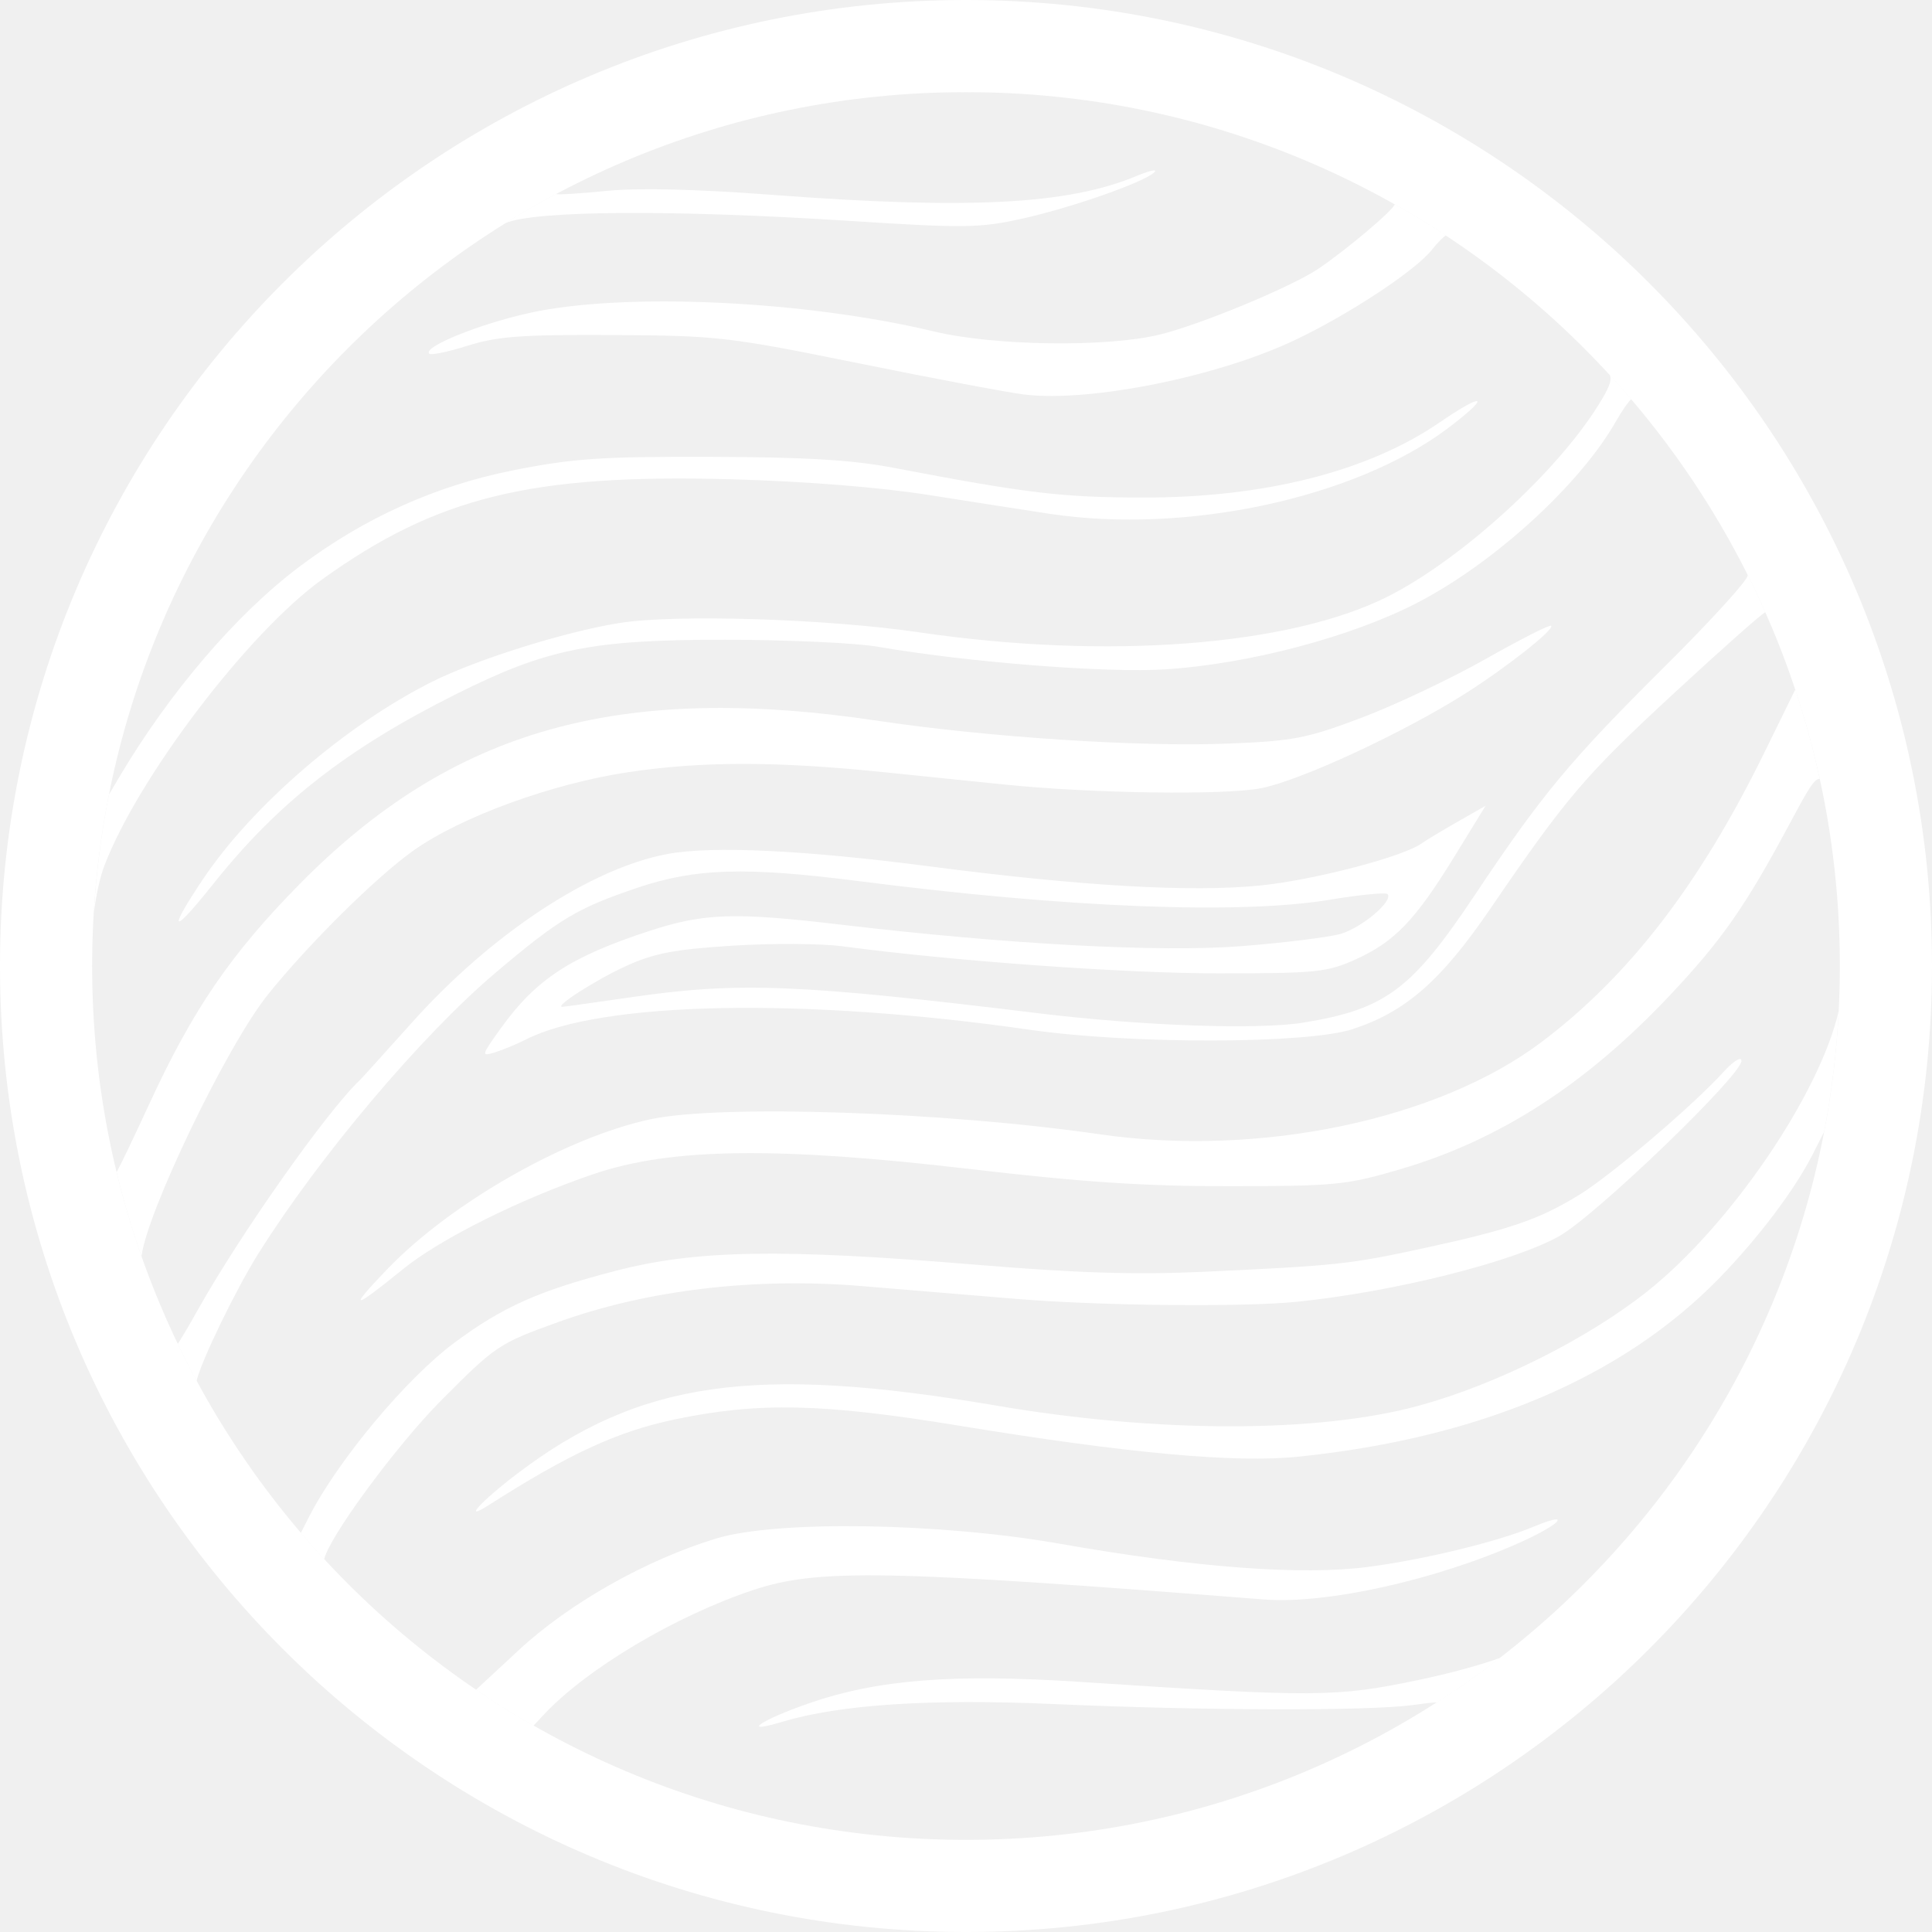
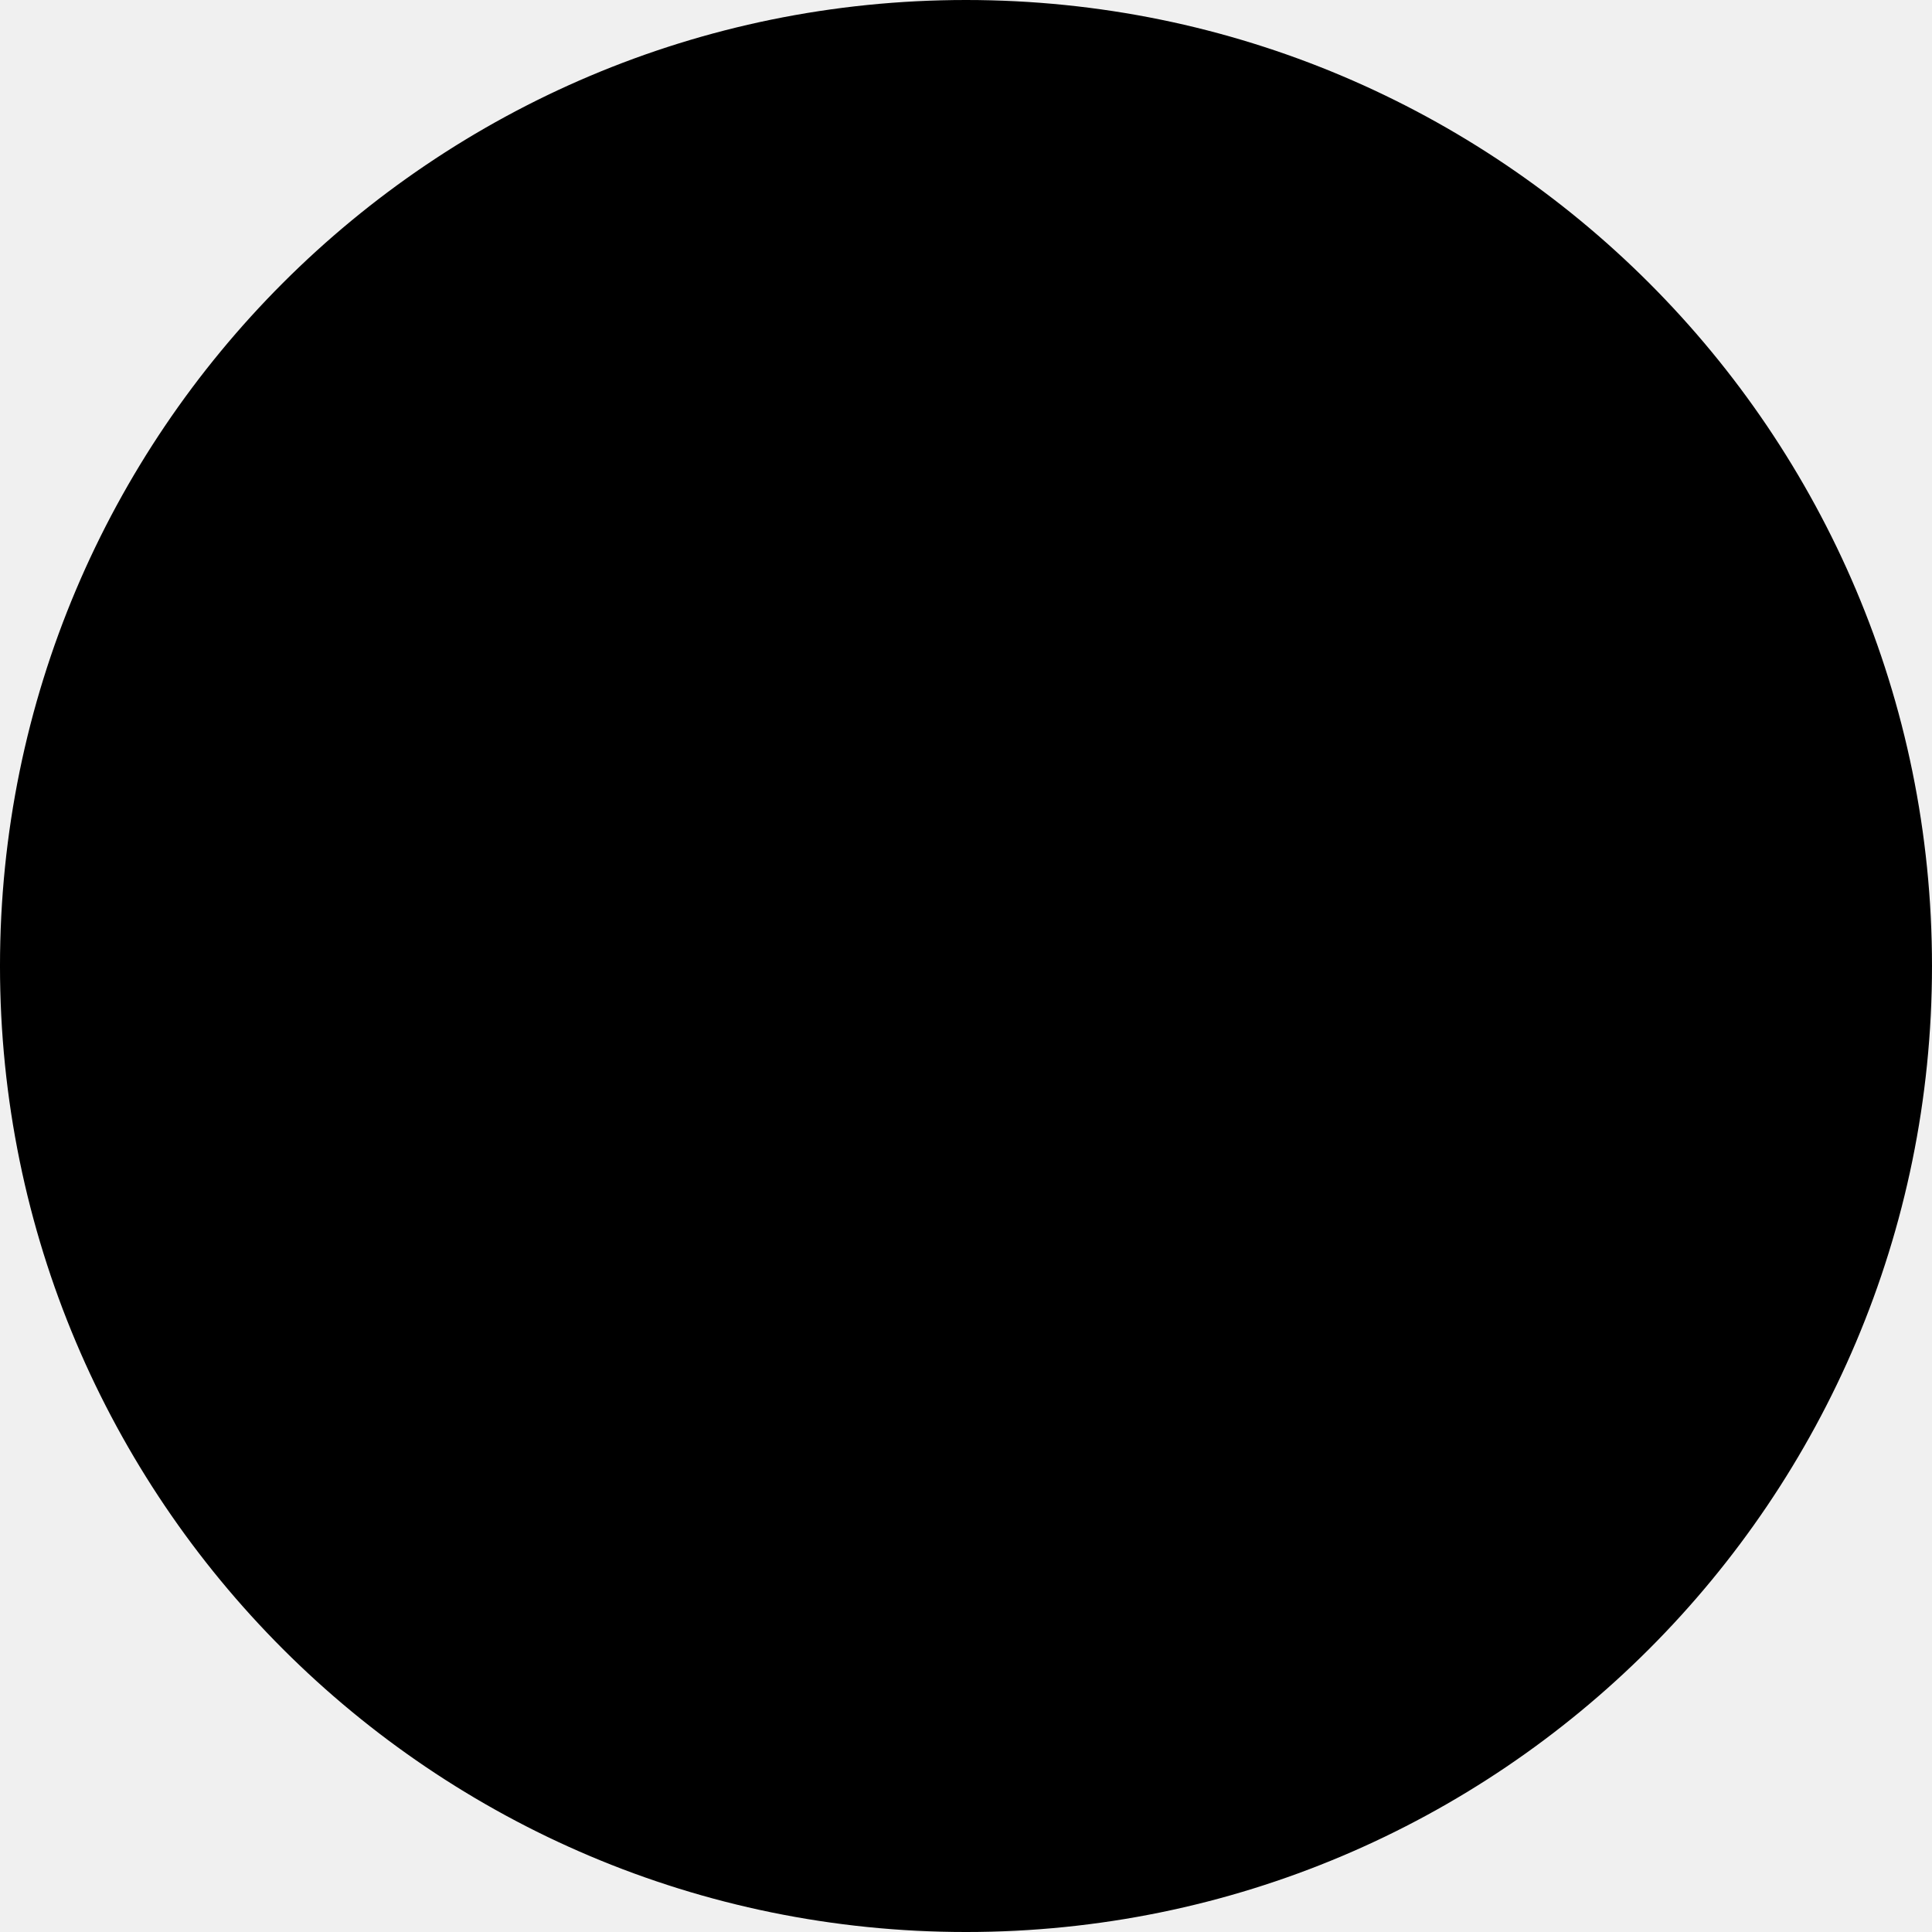
<svg xmlns="http://www.w3.org/2000/svg" width="197.092mm" height="197.092mm" viewBox="0 0 197.092 197.092">
  <g style="display:inline;opacity:1" transform="translate(-5.172589,-36.43783)">
-     <circle style="fill:none;stroke:#ffffff;stroke-width:9.4;stroke-miterlimit:4;stroke-dasharray:none;stroke-opacity:1" cx="103.718" cy="134.984" r="93.846" />
-     <path style="fill:#ffffff;stroke-width:2.346" d="m 392.008,173.246 c -3.854,0 -7.687,0.087 -11.51,0.215 3.74,-0.085 7.486,-0.164 11.422,-0.164 4.022,0 7.883,0.079 11.721,0.17 -3.863,-0.131 -7.737,-0.221 -11.633,-0.221 z m 72.346,30.193 c -1.067,0.069 -3.514,0.842 -6.74,2.188 -26.345,10.991 -64.678,12.948 -140.77,7.188 -28.65,-2.169 -51.282,-2.704 -63.346,-1.5 -10.323,1.031 -19.141,1.571 -19.594,1.199 -0.003,-0.002 -9.1e-4,-0.006 -0.004,-0.008 -6.715,3.569 -13.294,7.36 -19.729,11.361 0.054,-0.024 0.116,-0.06 0.17,-0.084 11.189,-4.927 64.254,-5.29 132.576,-0.908 44.433,2.85 50.448,2.775 66.635,-0.826 19.402,-4.317 47.367,-14.138 51.1,-17.945 0.484,-0.494 0.341,-0.705 -0.299,-0.664 z m 92.951,13.002 c -0.207,2.034 -18.064,17.166 -29.307,24.82 -10.283,7.001 -45.997,21.806 -61.592,25.533 -20.557,4.913 -63.636,4.27 -86.85,-1.295 -49.86,-11.953 -119.569,-15.148 -155.785,-7.139 -19.514,4.315 -41.282,13.155 -38.715,15.723 0.675,0.675 7.375,-0.718 14.891,-3.096 11.317,-3.58 20.92,-4.283 55.896,-4.09 40.392,0.223 44.529,0.699 95.02,10.938 29.034,5.887 57.695,11.29 63.691,12.006 25.395,3.032 74.436,-6.847 104.277,-21.008 20.945,-9.939 46.567,-26.851 52.92,-34.928 1.912,-2.431 3.969,-4.521 5.277,-5.443 -6.425,-4.225 -13.002,-8.235 -19.725,-12.021 z m 82.973,65.814 c 0.808,2.422 -0.428,5.211 -4.539,11.801 -16.254,26.055 -52.895,59.375 -80.9,73.566 -37.788,19.149 -108.338,24.572 -180.84,13.904 -35.649,-5.246 -94.192,-7.057 -115.732,-3.582 -21.105,3.405 -55.047,14.07 -72.244,22.701 -33.314,16.721 -69.384,47.865 -88.379,76.311 -13.812,20.683 -11.722,21.497 4.113,1.604 25.012,-31.423 51.614,-52.2 93.898,-73.34 34.808,-17.402 52.116,-20.882 103.594,-20.838 23.872,0.021 50.267,1.226 58.654,2.68 34.582,5.992 88.308,10.214 111.096,8.729 32.237,-2.101 71.51,-12.486 96.934,-25.631 29.654,-15.331 62.668,-45.448 76.627,-69.9 2.395,-4.196 4.846,-7.725 5.969,-8.672 -2.695,-3.161 -5.442,-6.274 -8.25,-9.332 z m -51.631,10.139 c -1.549,0.263 -6.329,2.917 -14.01,8.184 -27.657,18.965 -67.714,29.089 -114.678,28.98 -31.376,-0.072 -44.419,-1.636 -96.191,-11.529 -15.586,-2.978 -34.018,-4.071 -70.385,-4.172 -42.373,-0.117 -53.043,0.618 -76.223,5.254 -29.79,5.958 -57.179,18.316 -82.078,37.033 -24.43,18.364 -50.35,48.678 -69.809,81.643 l -3.719,6.299 c -2.946,14.853 -4.911,30.061 -5.84,45.553 1.007,-7.198 2.339,-13.547 4.049,-18.049 12.876,-33.909 55.43,-89.904 83.902,-110.404 44.288,-31.888 80.685,-40.801 157.928,-38.672 28.636,0.789 57.159,3.065 76.25,6.082 16.775,2.651 37.647,5.9 46.381,7.223 52.684,7.977 117.905,-6.052 153.67,-33.055 9.395,-7.093 12.744,-10.707 10.752,-10.369 z m 104.695,66.777 c 0.021,0.146 0.06,0.316 0.06,0.434 0,1.824 -14.325,17.557 -31.834,34.959 -36.887,36.663 -47.339,49.24 -73.531,88.479 -24.215,36.277 -34.384,43.83 -65.904,48.953 -17.505,2.845 -62.266,1.275 -102.059,-3.582 -92.525,-11.293 -115.757,-12.214 -157.014,-6.221 -14.096,2.048 -26.116,3.723 -26.711,3.723 -3.288,0 12.94,-10.403 24.441,-15.668 10.841,-4.963 18.687,-6.474 41.029,-7.9 15.194,-0.97 34.291,-0.873 42.439,0.215 42.647,5.694 108.65,10.449 145.027,10.449 37.907,0 41.978,-0.416 53.064,-5.434 14.946,-6.765 22.912,-15.086 38.078,-39.779 l 11.918,-19.404 -11.059,6.318 c -6.083,3.475 -12.134,7.118 -13.445,8.094 -6.887,5.125 -41.306,14.162 -62.051,16.291 -26.722,2.742 -69.239,0.305 -127.662,-7.318 -48.298,-6.302 -83.988,-7.996 -101.172,-4.803 -29.556,5.493 -67.936,30.796 -98.539,64.965 -10.323,11.526 -19.33,21.484 -20.016,22.129 -12.648,11.902 -46.16,59.391 -62.502,88.568 -3.308,5.906 -6.305,10.966 -7.832,13.283 2.31,4.816 4.735,9.566 7.264,14.252 1.742,-7.55 14.977,-35.005 23.91,-49.236 23.504,-37.444 62.956,-84.129 91.502,-108.273 24.412,-20.648 31.355,-24.805 54.482,-32.627 22.472,-7.6 41.768,-8.177 85.635,-2.564 80.608,10.313 146.719,12.912 181.539,7.137 11.455,-1.9 21.4,-2.881 22.102,-2.18 2.512,2.512 -9.896,13.041 -18.121,15.377 -4.612,1.31 -21.853,3.434 -38.312,4.721 -31.362,2.451 -90.167,-0.709 -154.246,-8.291 -40.998,-4.851 -52.774,-4.47 -73.797,2.393 -30.49,9.953 -43.82,18.672 -57.338,37.5 -7.607,10.596 -7.711,11.01 -2.346,9.352 3.088,-0.954 8.478,-3.189 11.977,-4.969 28.999,-14.749 107.205,-16.263 194.234,-3.76 39.299,5.646 107.057,5.511 124.588,-0.248 20.382,-6.696 34.053,-18.641 52.891,-46.217 29.596,-43.324 36.578,-51.514 71.162,-83.479 17.607,-16.273 32.627,-29.599 35.006,-31.096 -2.174,-4.911 -4.461,-9.758 -6.859,-14.541 z m -75.705,19.812 c -0.52,-0.52 -11.927,5.27 -25.35,12.865 -13.423,7.595 -34.961,17.786 -47.865,22.646 -21.155,7.969 -26.231,8.946 -51.617,9.938 -34.253,1.337 -92.194,-2.451 -134.902,-8.82 -99.774,-14.879 -164.028,3.294 -222.887,63.043 -26.414,26.813 -41.122,48.308 -57.781,84.439 -6.016,13.048 -11.209,23.863 -12.727,26.58 2.668,11.056 5.879,21.896 9.605,32.494 1.938,-16.779 32.823,-81.165 48.715,-100.945 15.675,-19.511 41.401,-45.008 55.881,-55.385 18.149,-13.006 53.398,-25.918 82.883,-30.363 28.551,-4.304 57.301,-4.297 99.309,0.029 18.351,1.89 39.172,4.023 46.27,4.74 33.852,3.422 84.657,4.126 98.68,1.367 15.229,-2.996 54.895,-21.401 78.727,-36.529 15.956,-10.129 34.44,-24.72 33.061,-26.1 z m 94.115,24.598 -12.055,24.568 c -24.799,50.541 -52.073,85.947 -85.756,111.328 -39.947,30.101 -108.911,44.499 -170.404,35.578 -59.775,-8.671 -145.881,-11.57 -172.992,-5.824 -32.494,6.886 -76.951,32.143 -101.51,57.67 -15.497,16.108 -13.783,16.16 5.865,0.178 14.412,-11.723 45.526,-27.219 73.904,-36.809 29.528,-9.978 70.448,-10.507 144.289,-1.867 43.801,5.125 67.811,6.714 100.885,6.68 40.6,-0.042 44.845,-0.469 65.693,-6.615 38.3,-11.291 71.617,-32.846 104.031,-67.303 19.677,-20.917 28.859,-34.071 45.596,-65.318 6.627,-12.372 9.831,-18.368 11.902,-17.748 -2.553,-11.747 -5.708,-23.265 -9.449,-34.518 z m 16.742,123.932 c -7.341,32.085 -41.725,82.567 -73.584,107.945 -23.097,18.399 -58.256,36.026 -88.201,44.223 -38.839,10.63 -100.742,10.624 -163.057,-0.016 -93.061,-15.889 -137.484,-9.577 -184.658,26.24 -13.919,10.568 -21.399,18.767 -11.156,12.229 31.252,-19.95 49.754,-28.486 71.773,-33.109 32.376,-6.798 57.073,-6.255 109.963,2.422 64.578,10.594 106.089,14.404 130.213,11.951 70.08,-7.126 125.353,-30.545 162.717,-68.939 15.062,-15.478 29.126,-34.14 36.041,-47.826 l 4.33,-8.57 c 2.906,-15.179 4.819,-30.715 5.619,-46.549 z m -38.068,18.553 c -1.058,-0.027 -3.5,1.836 -6.377,4.998 -11.778,12.944 -43.254,39.755 -55.564,47.33 -15.327,9.431 -26.705,13.356 -59.201,20.42 -29.301,6.369 -34.218,6.9 -85.861,9.271 -26.068,1.197 -48.88,0.478 -87.982,-2.768 -75.046,-6.23 -107.34,-5.676 -138.424,2.369 -29.724,7.693 -43.561,13.859 -62.26,27.74 -18.594,13.803 -45.034,45.501 -56.15,67.314 l -3.088,6.061 c 2.944,3.451 5.956,6.841 9.035,10.17 1.58,-8.209 27.66,-43.771 45.295,-61.502 20.817,-20.93 22.079,-21.774 44.881,-29.998 34.367,-12.395 75.848,-17.313 117.074,-13.883 16.903,1.406 43.931,3.646 60.061,4.977 31.943,2.635 87.413,3.178 107.924,1.057 37.488,-3.877 82.891,-15.24 100.885,-25.25 13.896,-7.731 70.432,-62.106 70.314,-67.627 -0.01,-0.451 -0.208,-0.671 -0.561,-0.68 z M 619.434,723.562 c -1.214,0.042 -4.034,0.894 -8.672,2.832 -13.809,5.77 -41.7,12.556 -63.475,15.443 -25.627,3.398 -66.515,0.349 -118.861,-8.863 -46.513,-8.186 -109.295,-9.163 -132.697,-2.066 -27.012,8.191 -56.67,24.949 -76.162,43.035 l -16.523,15.33 c 7.204,4.883 14.61,9.492 22.199,13.816 l 3.945,-4.221 c 16.628,-17.791 50.826,-38.141 80.869,-48.121 24.858,-8.258 51.417,-7.763 196.826,3.674 24.321,1.913 67.264,-7.718 99.496,-22.314 10.624,-4.811 15.726,-8.638 13.055,-8.545 z m -21.387,53.326 c -7.032,2.624 -19.508,6.056 -31.74,8.611 -31.729,6.629 -39.337,6.671 -130.154,0.711 -49.244,-3.231 -78.311,-0.931 -104.867,8.305 -18.583,6.462 -26.584,12.024 -10.209,7.096 22.271,-6.703 57.168,-8.988 104.863,-6.865 57.1,2.541 121.444,2.713 138.424,0.371 4.827,-0.666 7.736,-1.021 9.287,-1.01 8.399,-5.379 16.53,-11.136 24.396,-17.219 z" transform="scale(0.2645833)" />
+     <circle style="stroke:currentColor;stroke-width:9.4;stroke-miterlimit:4;stroke-dasharray:none;stroke-opacity:1" cx="103.718" cy="134.984" r="93.846" />
+     <path style="fill:currentColor;stroke-width:2.346" d="m 392.008,173.246 c -3.854,0 -7.687,0.087 -11.51,0.215 3.74,-0.085 7.486,-0.164 11.422,-0.164 4.022,0 7.883,0.079 11.721,0.17 -3.863,-0.131 -7.737,-0.221 -11.633,-0.221 z m 72.346,30.193 c -1.067,0.069 -3.514,0.842 -6.74,2.188 -26.345,10.991 -64.678,12.948 -140.77,7.188 -28.65,-2.169 -51.282,-2.704 -63.346,-1.5 -10.323,1.031 -19.141,1.571 -19.594,1.199 -0.003,-0.002 -9.1e-4,-0.006 -0.004,-0.008 -6.715,3.569 -13.294,7.36 -19.729,11.361 0.054,-0.024 0.116,-0.06 0.17,-0.084 11.189,-4.927 64.254,-5.29 132.576,-0.908 44.433,2.85 50.448,2.775 66.635,-0.826 19.402,-4.317 47.367,-14.138 51.1,-17.945 0.484,-0.494 0.341,-0.705 -0.299,-0.664 z m 92.951,13.002 c -0.207,2.034 -18.064,17.166 -29.307,24.82 -10.283,7.001 -45.997,21.806 -61.592,25.533 -20.557,4.913 -63.636,4.27 -86.85,-1.295 -49.86,-11.953 -119.569,-15.148 -155.785,-7.139 -19.514,4.315 -41.282,13.155 -38.715,15.723 0.675,0.675 7.375,-0.718 14.891,-3.096 11.317,-3.58 20.92,-4.283 55.896,-4.09 40.392,0.223 44.529,0.699 95.02,10.938 29.034,5.887 57.695,11.29 63.691,12.006 25.395,3.032 74.436,-6.847 104.277,-21.008 20.945,-9.939 46.567,-26.851 52.92,-34.928 1.912,-2.431 3.969,-4.521 5.277,-5.443 -6.425,-4.225 -13.002,-8.235 -19.725,-12.021 z m 82.973,65.814 c 0.808,2.422 -0.428,5.211 -4.539,11.801 -16.254,26.055 -52.895,59.375 -80.9,73.566 -37.788,19.149 -108.338,24.572 -180.84,13.904 -35.649,-5.246 -94.192,-7.057 -115.732,-3.582 -21.105,3.405 -55.047,14.07 -72.244,22.701 -33.314,16.721 -69.384,47.865 -88.379,76.311 -13.812,20.683 -11.722,21.497 4.113,1.604 25.012,-31.423 51.614,-52.2 93.898,-73.34 34.808,-17.402 52.116,-20.882 103.594,-20.838 23.872,0.021 50.267,1.226 58.654,2.68 34.582,5.992 88.308,10.214 111.096,8.729 32.237,-2.101 71.51,-12.486 96.934,-25.631 29.654,-15.331 62.668,-45.448 76.627,-69.9 2.395,-4.196 4.846,-7.725 5.969,-8.672 -2.695,-3.161 -5.442,-6.274 -8.25,-9.332 z m -51.631,10.139 c -1.549,0.263 -6.329,2.917 -14.01,8.184 -27.657,18.965 -67.714,29.089 -114.678,28.98 -31.376,-0.072 -44.419,-1.636 -96.191,-11.529 -15.586,-2.978 -34.018,-4.071 -70.385,-4.172 -42.373,-0.117 -53.043,0.618 -76.223,5.254 -29.79,5.958 -57.179,18.316 -82.078,37.033 -24.43,18.364 -50.35,48.678 -69.809,81.643 l -3.719,6.299 c -2.946,14.853 -4.911,30.061 -5.84,45.553 1.007,-7.198 2.339,-13.547 4.049,-18.049 12.876,-33.909 55.43,-89.904 83.902,-110.404 44.288,-31.888 80.685,-40.801 157.928,-38.672 28.636,0.789 57.159,3.065 76.25,6.082 16.775,2.651 37.647,5.9 46.381,7.223 52.684,7.977 117.905,-6.052 153.67,-33.055 9.395,-7.093 12.744,-10.707 10.752,-10.369 z m 104.695,66.777 c 0.021,0.146 0.06,0.316 0.06,0.434 0,1.824 -14.325,17.557 -31.834,34.959 -36.887,36.663 -47.339,49.24 -73.531,88.479 -24.215,36.277 -34.384,43.83 -65.904,48.953 -17.505,2.845 -62.266,1.275 -102.059,-3.582 -92.525,-11.293 -115.757,-12.214 -157.014,-6.221 -14.096,2.048 -26.116,3.723 -26.711,3.723 -3.288,0 12.94,-10.403 24.441,-15.668 10.841,-4.963 18.687,-6.474 41.029,-7.9 15.194,-0.97 34.291,-0.873 42.439,0.215 42.647,5.694 108.65,10.449 145.027,10.449 37.907,0 41.978,-0.416 53.064,-5.434 14.946,-6.765 22.912,-15.086 38.078,-39.779 l 11.918,-19.404 -11.059,6.318 c -6.083,3.475 -12.134,7.118 -13.445,8.094 -6.887,5.125 -41.306,14.162 -62.051,16.291 -26.722,2.742 -69.239,0.305 -127.662,-7.318 -48.298,-6.302 -83.988,-7.996 -101.172,-4.803 -29.556,5.493 -67.936,30.796 -98.539,64.965 -10.323,11.526 -19.33,21.484 -20.016,22.129 -12.648,11.902 -46.16,59.391 -62.502,88.568 -3.308,5.906 -6.305,10.966 -7.832,13.283 2.31,4.816 4.735,9.566 7.264,14.252 1.742,-7.55 14.977,-35.005 23.91,-49.236 23.504,-37.444 62.956,-84.129 91.502,-108.273 24.412,-20.648 31.355,-24.805 54.482,-32.627 22.472,-7.6 41.768,-8.177 85.635,-2.564 80.608,10.313 146.719,12.912 181.539,7.137 11.455,-1.9 21.4,-2.881 22.102,-2.18 2.512,2.512 -9.896,13.041 -18.121,15.377 -4.612,1.31 -21.853,3.434 -38.312,4.721 -31.362,2.451 -90.167,-0.709 -154.246,-8.291 -40.998,-4.851 -52.774,-4.47 -73.797,2.393 -30.49,9.953 -43.82,18.672 -57.338,37.5 -7.607,10.596 -7.711,11.01 -2.346,9.352 3.088,-0.954 8.478,-3.189 11.977,-4.969 28.999,-14.749 107.205,-16.263 194.234,-3.76 39.299,5.646 107.057,5.511 124.588,-0.248 20.382,-6.696 34.053,-18.641 52.891,-46.217 29.596,-43.324 36.578,-51.514 71.162,-83.479 17.607,-16.273 32.627,-29.599 35.006,-31.096 -2.174,-4.911 -4.461,-9.758 -6.859,-14.541 z m -75.705,19.812 c -0.52,-0.52 -11.927,5.27 -25.35,12.865 -13.423,7.595 -34.961,17.786 -47.865,22.646 -21.155,7.969 -26.231,8.946 -51.617,9.938 -34.253,1.337 -92.194,-2.451 -134.902,-8.82 -99.774,-14.879 -164.028,3.294 -222.887,63.043 -26.414,26.813 -41.122,48.308 -57.781,84.439 -6.016,13.048 -11.209,23.863 -12.727,26.58 2.668,11.056 5.879,21.896 9.605,32.494 1.938,-16.779 32.823,-81.165 48.715,-100.945 15.675,-19.511 41.401,-45.008 55.881,-55.385 18.149,-13.006 53.398,-25.918 82.883,-30.363 28.551,-4.304 57.301,-4.297 99.309,0.029 18.351,1.89 39.172,4.023 46.27,4.74 33.852,3.422 84.657,4.126 98.68,1.367 15.229,-2.996 54.895,-21.401 78.727,-36.529 15.956,-10.129 34.44,-24.72 33.061,-26.1 z m 94.115,24.598 -12.055,24.568 c -24.799,50.541 -52.073,85.947 -85.756,111.328 -39.947,30.101 -108.911,44.499 -170.404,35.578 -59.775,-8.671 -145.881,-11.57 -172.992,-5.824 -32.494,6.886 -76.951,32.143 -101.51,57.67 -15.497,16.108 -13.783,16.16 5.865,0.178 14.412,-11.723 45.526,-27.219 73.904,-36.809 29.528,-9.978 70.448,-10.507 144.289,-1.867 43.801,5.125 67.811,6.714 100.885,6.68 40.6,-0.042 44.845,-0.469 65.693,-6.615 38.3,-11.291 71.617,-32.846 104.031,-67.303 19.677,-20.917 28.859,-34.071 45.596,-65.318 6.627,-12.372 9.831,-18.368 11.902,-17.748 -2.553,-11.747 -5.708,-23.265 -9.449,-34.518 z m 16.742,123.932 c -7.341,32.085 -41.725,82.567 -73.584,107.945 -23.097,18.399 -58.256,36.026 -88.201,44.223 -38.839,10.63 -100.742,10.624 -163.057,-0.016 -93.061,-15.889 -137.484,-9.577 -184.658,26.24 -13.919,10.568 -21.399,18.767 -11.156,12.229 31.252,-19.95 49.754,-28.486 71.773,-33.109 32.376,-6.798 57.073,-6.255 109.963,2.422 64.578,10.594 106.089,14.404 130.213,11.951 70.08,-7.126 125.353,-30.545 162.717,-68.939 15.062,-15.478 29.126,-34.14 36.041,-47.826 l 4.33,-8.57 c 2.906,-15.179 4.819,-30.715 5.619,-46.549 z m -38.068,18.553 c -1.058,-0.027 -3.5,1.836 -6.377,4.998 -11.778,12.944 -43.254,39.755 -55.564,47.33 -15.327,9.431 -26.705,13.356 -59.201,20.42 -29.301,6.369 -34.218,6.9 -85.861,9.271 -26.068,1.197 -48.88,0.478 -87.982,-2.768 -75.046,-6.23 -107.34,-5.676 -138.424,2.369 -29.724,7.693 -43.561,13.859 -62.26,27.74 -18.594,13.803 -45.034,45.501 -56.15,67.314 l -3.088,6.061 c 2.944,3.451 5.956,6.841 9.035,10.17 1.58,-8.209 27.66,-43.771 45.295,-61.502 20.817,-20.93 22.079,-21.774 44.881,-29.998 34.367,-12.395 75.848,-17.313 117.074,-13.883 16.903,1.406 43.931,3.646 60.061,4.977 31.943,2.635 87.413,3.178 107.924,1.057 37.488,-3.877 82.891,-15.24 100.885,-25.25 13.896,-7.731 70.432,-62.106 70.314,-67.627 -0.01,-0.451 -0.208,-0.671 -0.561,-0.68 z M 619.434,723.562 c -1.214,0.042 -4.034,0.894 -8.672,2.832 -13.809,5.77 -41.7,12.556 -63.475,15.443 -25.627,3.398 -66.515,0.349 -118.861,-8.863 -46.513,-8.186 -109.295,-9.163 -132.697,-2.066 -27.012,8.191 -56.67,24.949 -76.162,43.035 l -16.523,15.33 c 7.204,4.883 14.61,9.492 22.199,13.816 l 3.945,-4.221 c 16.628,-17.791 50.826,-38.141 80.869,-48.121 24.858,-8.258 51.417,-7.763 196.826,3.674 24.321,1.913 67.264,-7.718 99.496,-22.314 10.624,-4.811 15.726,-8.638 13.055,-8.545 z m -21.387,53.326 c -7.032,2.624 -19.508,6.056 -31.74,8.611 -31.729,6.629 -39.337,6.671 -130.154,0.711 -49.244,-3.231 -78.311,-0.931 -104.867,8.305 -18.583,6.462 -26.584,12.024 -10.209,7.096 22.271,-6.703 57.168,-8.988 104.863,-6.865 57.1,2.541 121.444,2.713 138.424,0.371 4.827,-0.666 7.736,-1.021 9.287,-1.01 8.399,-5.379 16.53,-11.136 24.396,-17.219 z" transform="scale(0.2645833)" />
  </g>
</svg>
